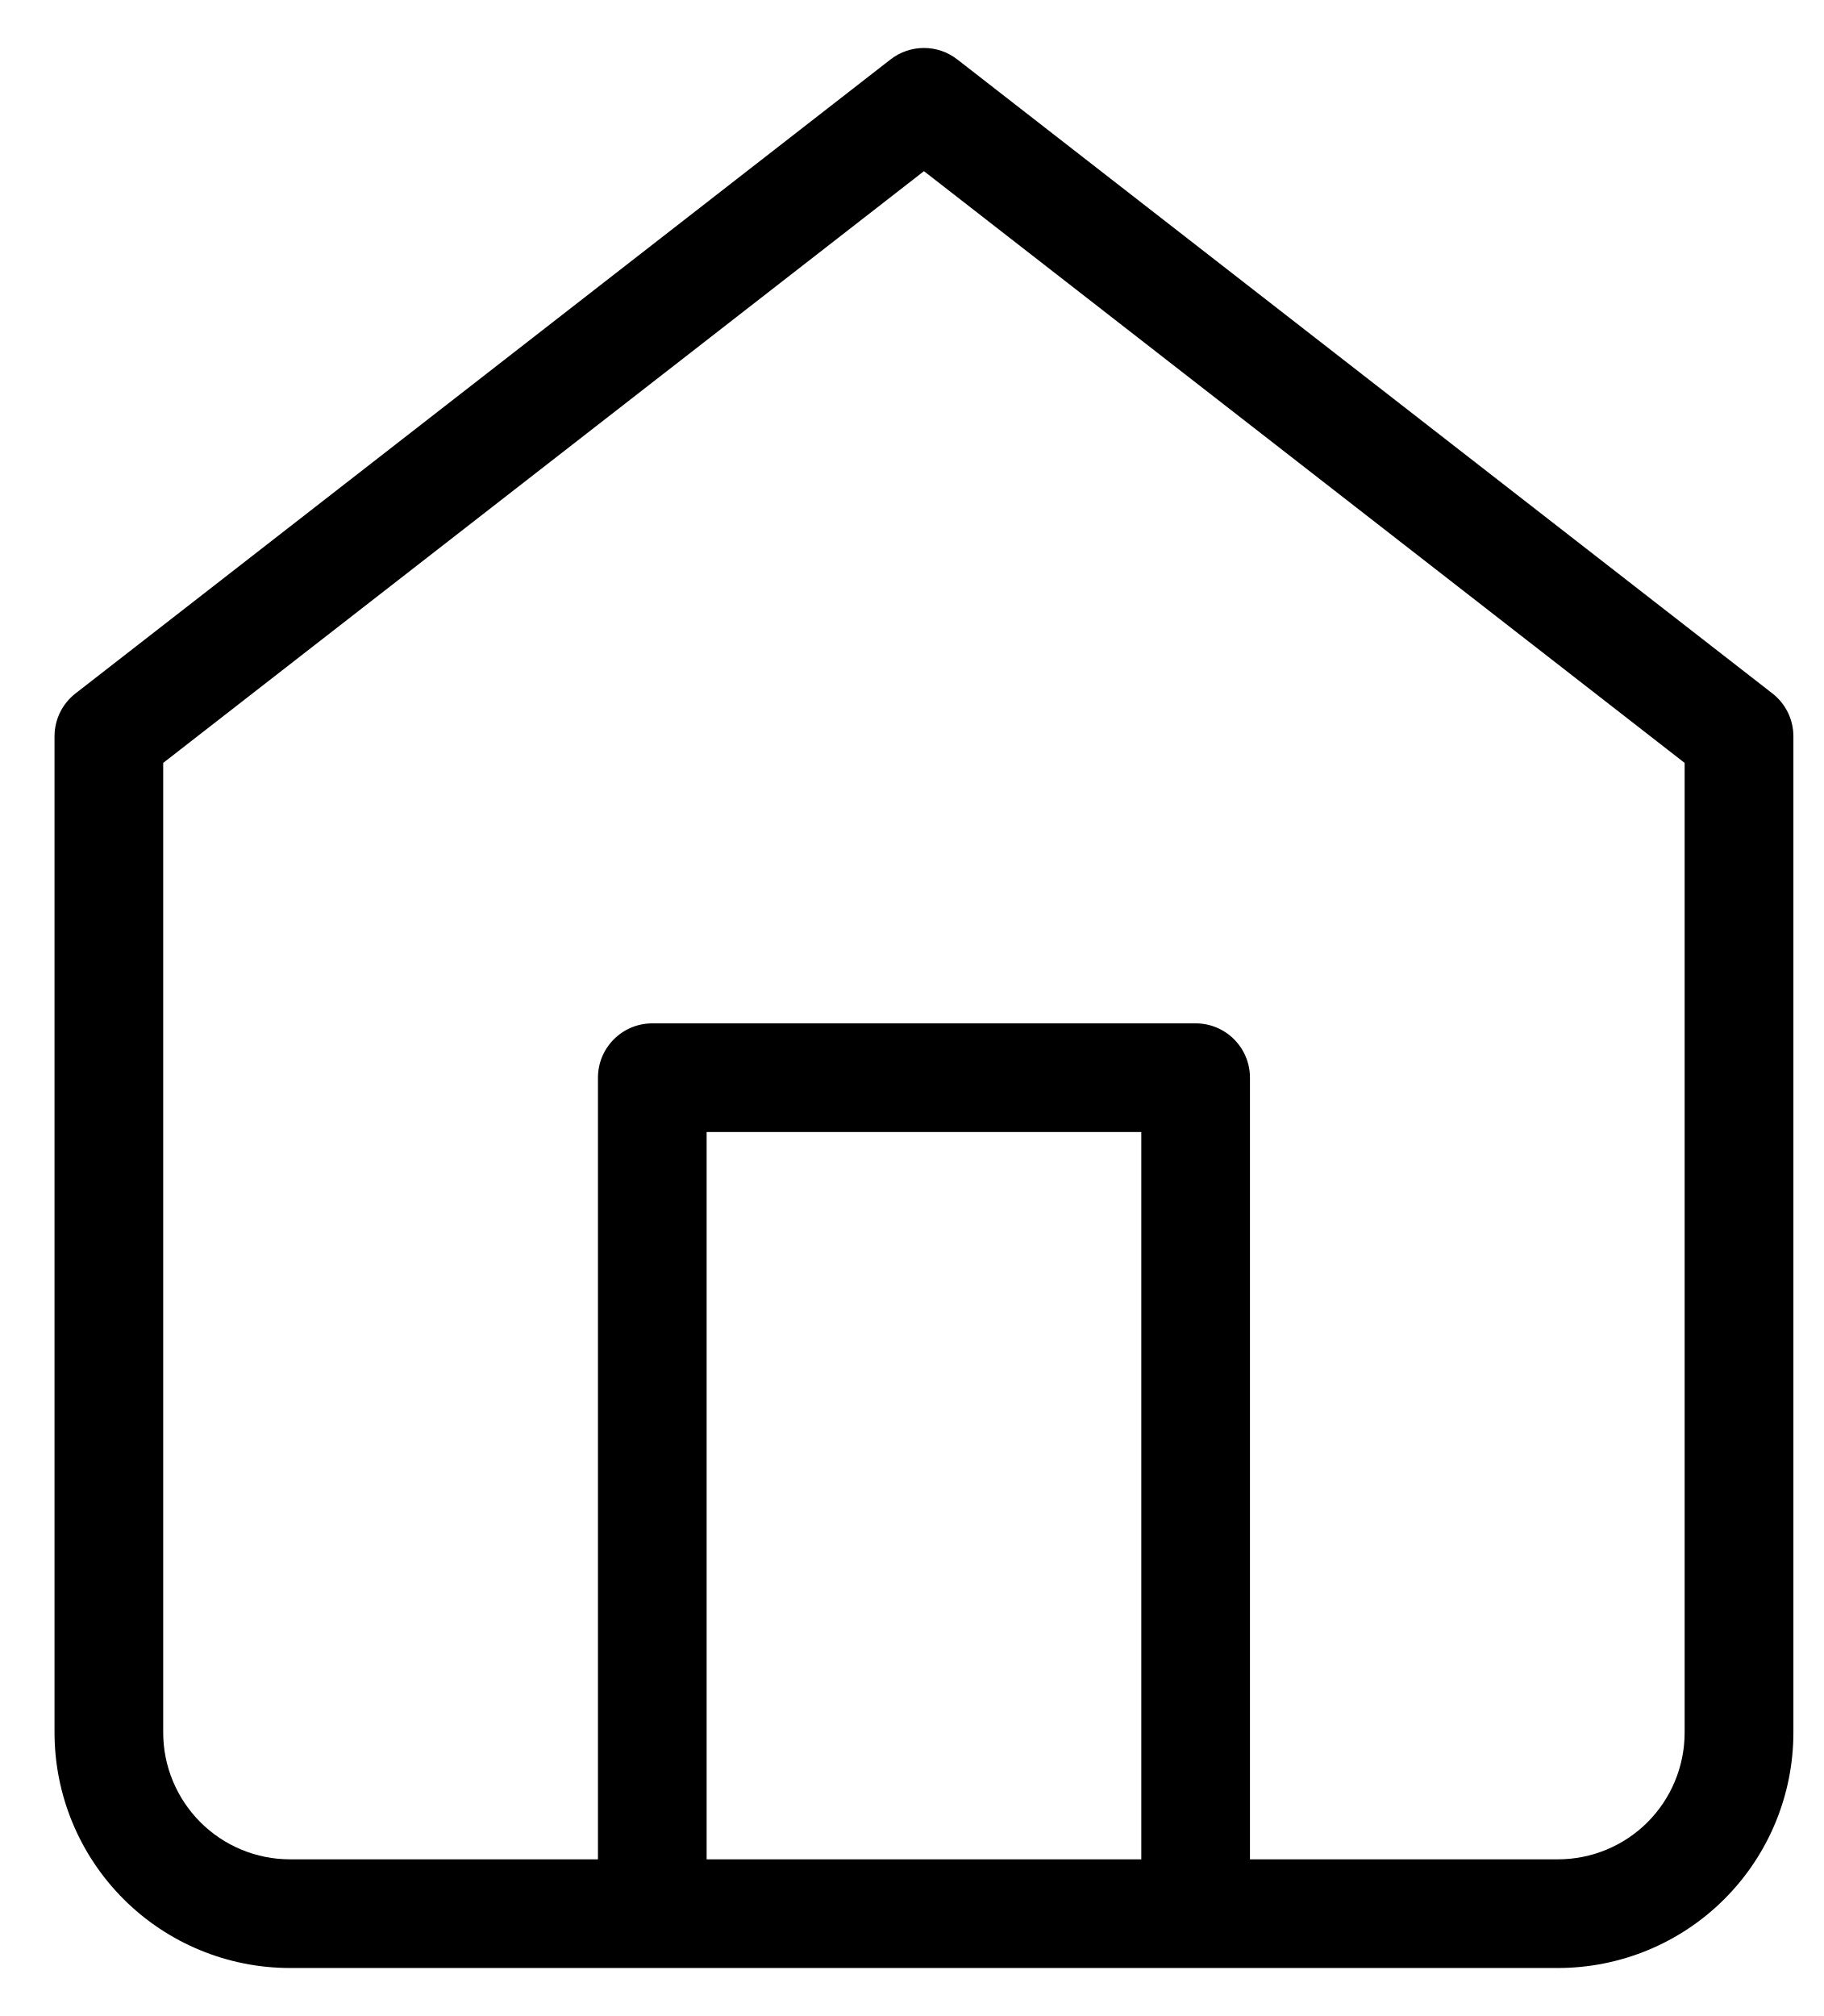
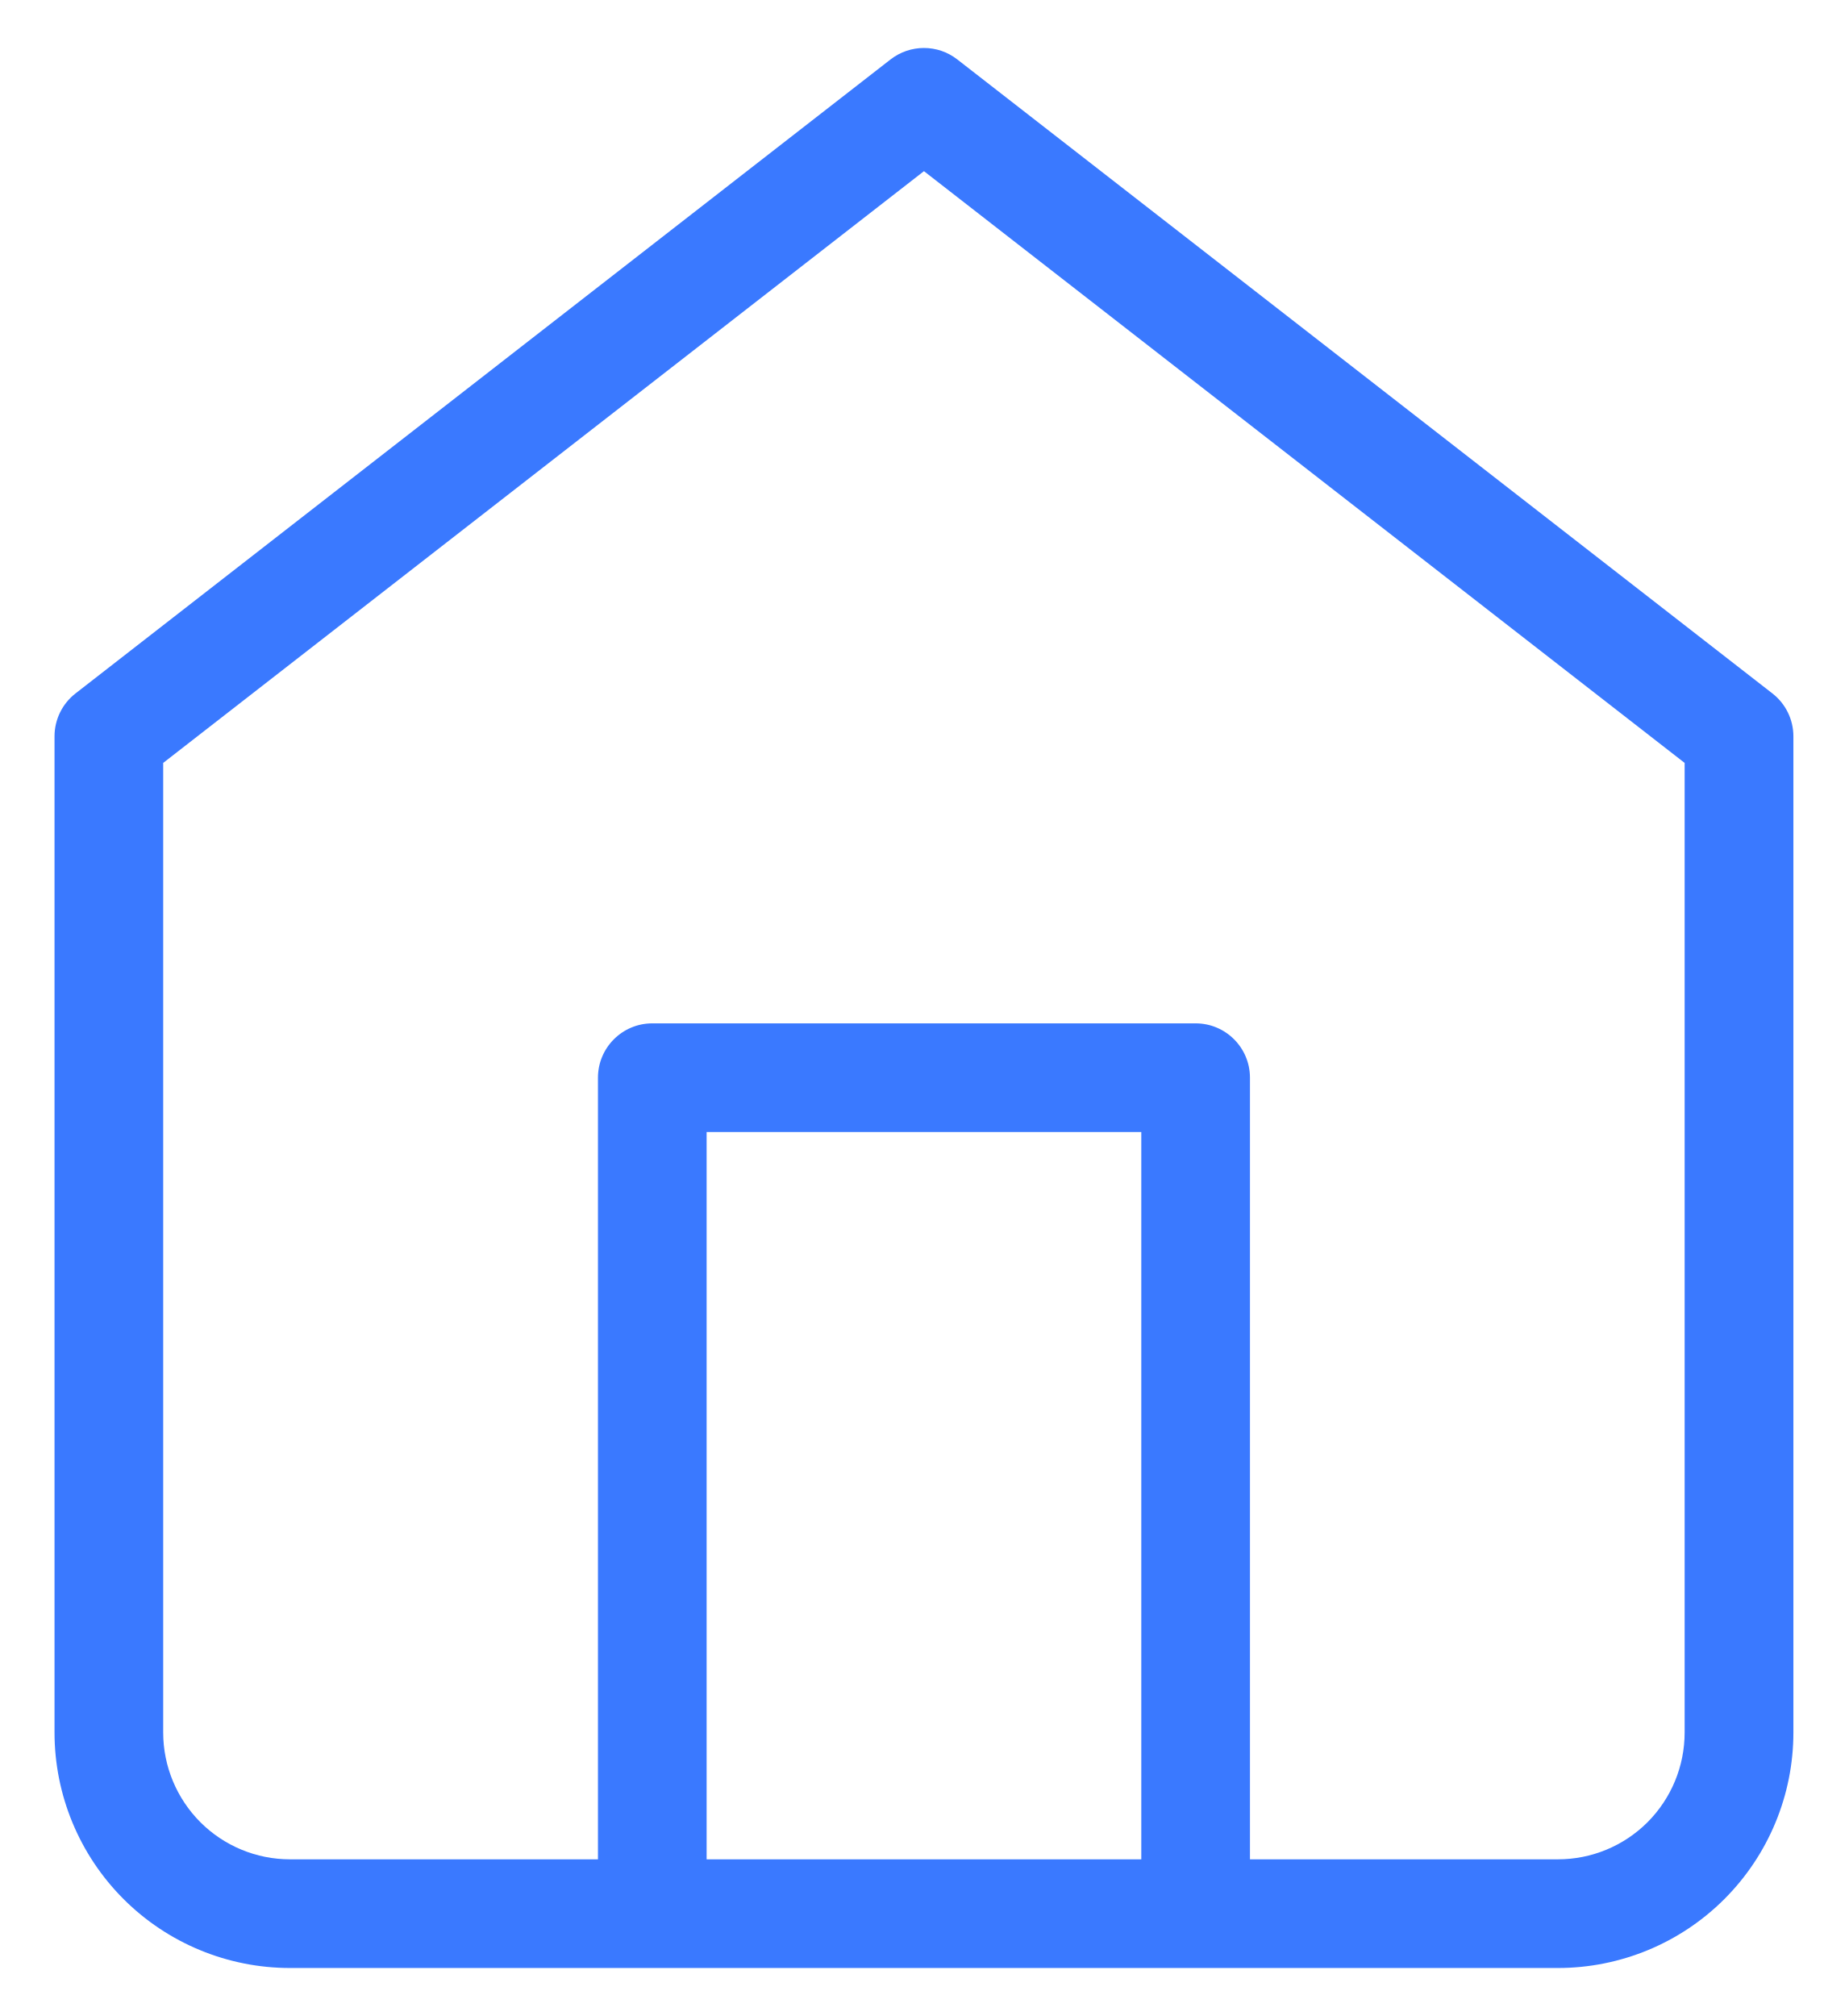
<svg xmlns="http://www.w3.org/2000/svg" width="19" height="21" viewBox="0 0 19 21" fill="none">
-   <path fill-rule="evenodd" clip-rule="evenodd" d="M9.972 0.619C9.768 0.46 9.482 0.46 9.277 0.619L0.787 7.223C0.649 7.33 0.568 7.495 0.568 7.67V18.047C0.568 18.698 0.827 19.322 1.287 19.782C1.747 20.242 2.371 20.5 3.021 20.5H16.229C16.879 20.5 17.503 20.242 17.963 19.782C18.423 19.322 18.682 18.698 18.682 18.047V7.67C18.682 7.495 18.601 7.33 18.463 7.223L9.972 0.619ZM1.7 18.047V7.947L9.625 1.783L17.549 7.947V18.047C17.549 18.398 17.41 18.733 17.163 18.981C16.915 19.229 16.579 19.368 16.229 19.368H13.021V11.226C13.021 10.914 12.768 10.66 12.455 10.66H6.795C6.482 10.66 6.229 10.914 6.229 11.226V19.368H3.021C2.671 19.368 2.335 19.229 2.087 18.981C1.84 18.733 1.7 18.398 1.7 18.047ZM7.361 19.368H11.889V11.792H7.361V19.368Z" fill="black" />
+   <path fill-rule="evenodd" clip-rule="evenodd" d="M9.972 0.619C9.768 0.46 9.482 0.46 9.277 0.619L0.787 7.223C0.649 7.33 0.568 7.495 0.568 7.67V18.047C0.568 18.698 0.827 19.322 1.287 19.782C1.747 20.242 2.371 20.5 3.021 20.5H16.229C16.879 20.5 17.503 20.242 17.963 19.782C18.423 19.322 18.682 18.698 18.682 18.047V7.67C18.682 7.495 18.601 7.33 18.463 7.223L9.972 0.619ZM1.7 18.047V7.947L9.625 1.783L17.549 7.947V18.047C17.549 18.398 17.41 18.733 17.163 18.981C16.915 19.229 16.579 19.368 16.229 19.368H13.021V11.226C13.021 10.914 12.768 10.66 12.455 10.66H6.795C6.482 10.66 6.229 10.914 6.229 11.226V19.368H3.021C2.671 19.368 2.335 19.229 2.087 18.981C1.84 18.733 1.7 18.398 1.7 18.047ZM7.361 19.368H11.889V11.792H7.361V19.368Z" fill="#3A79FF" />
</svg>
